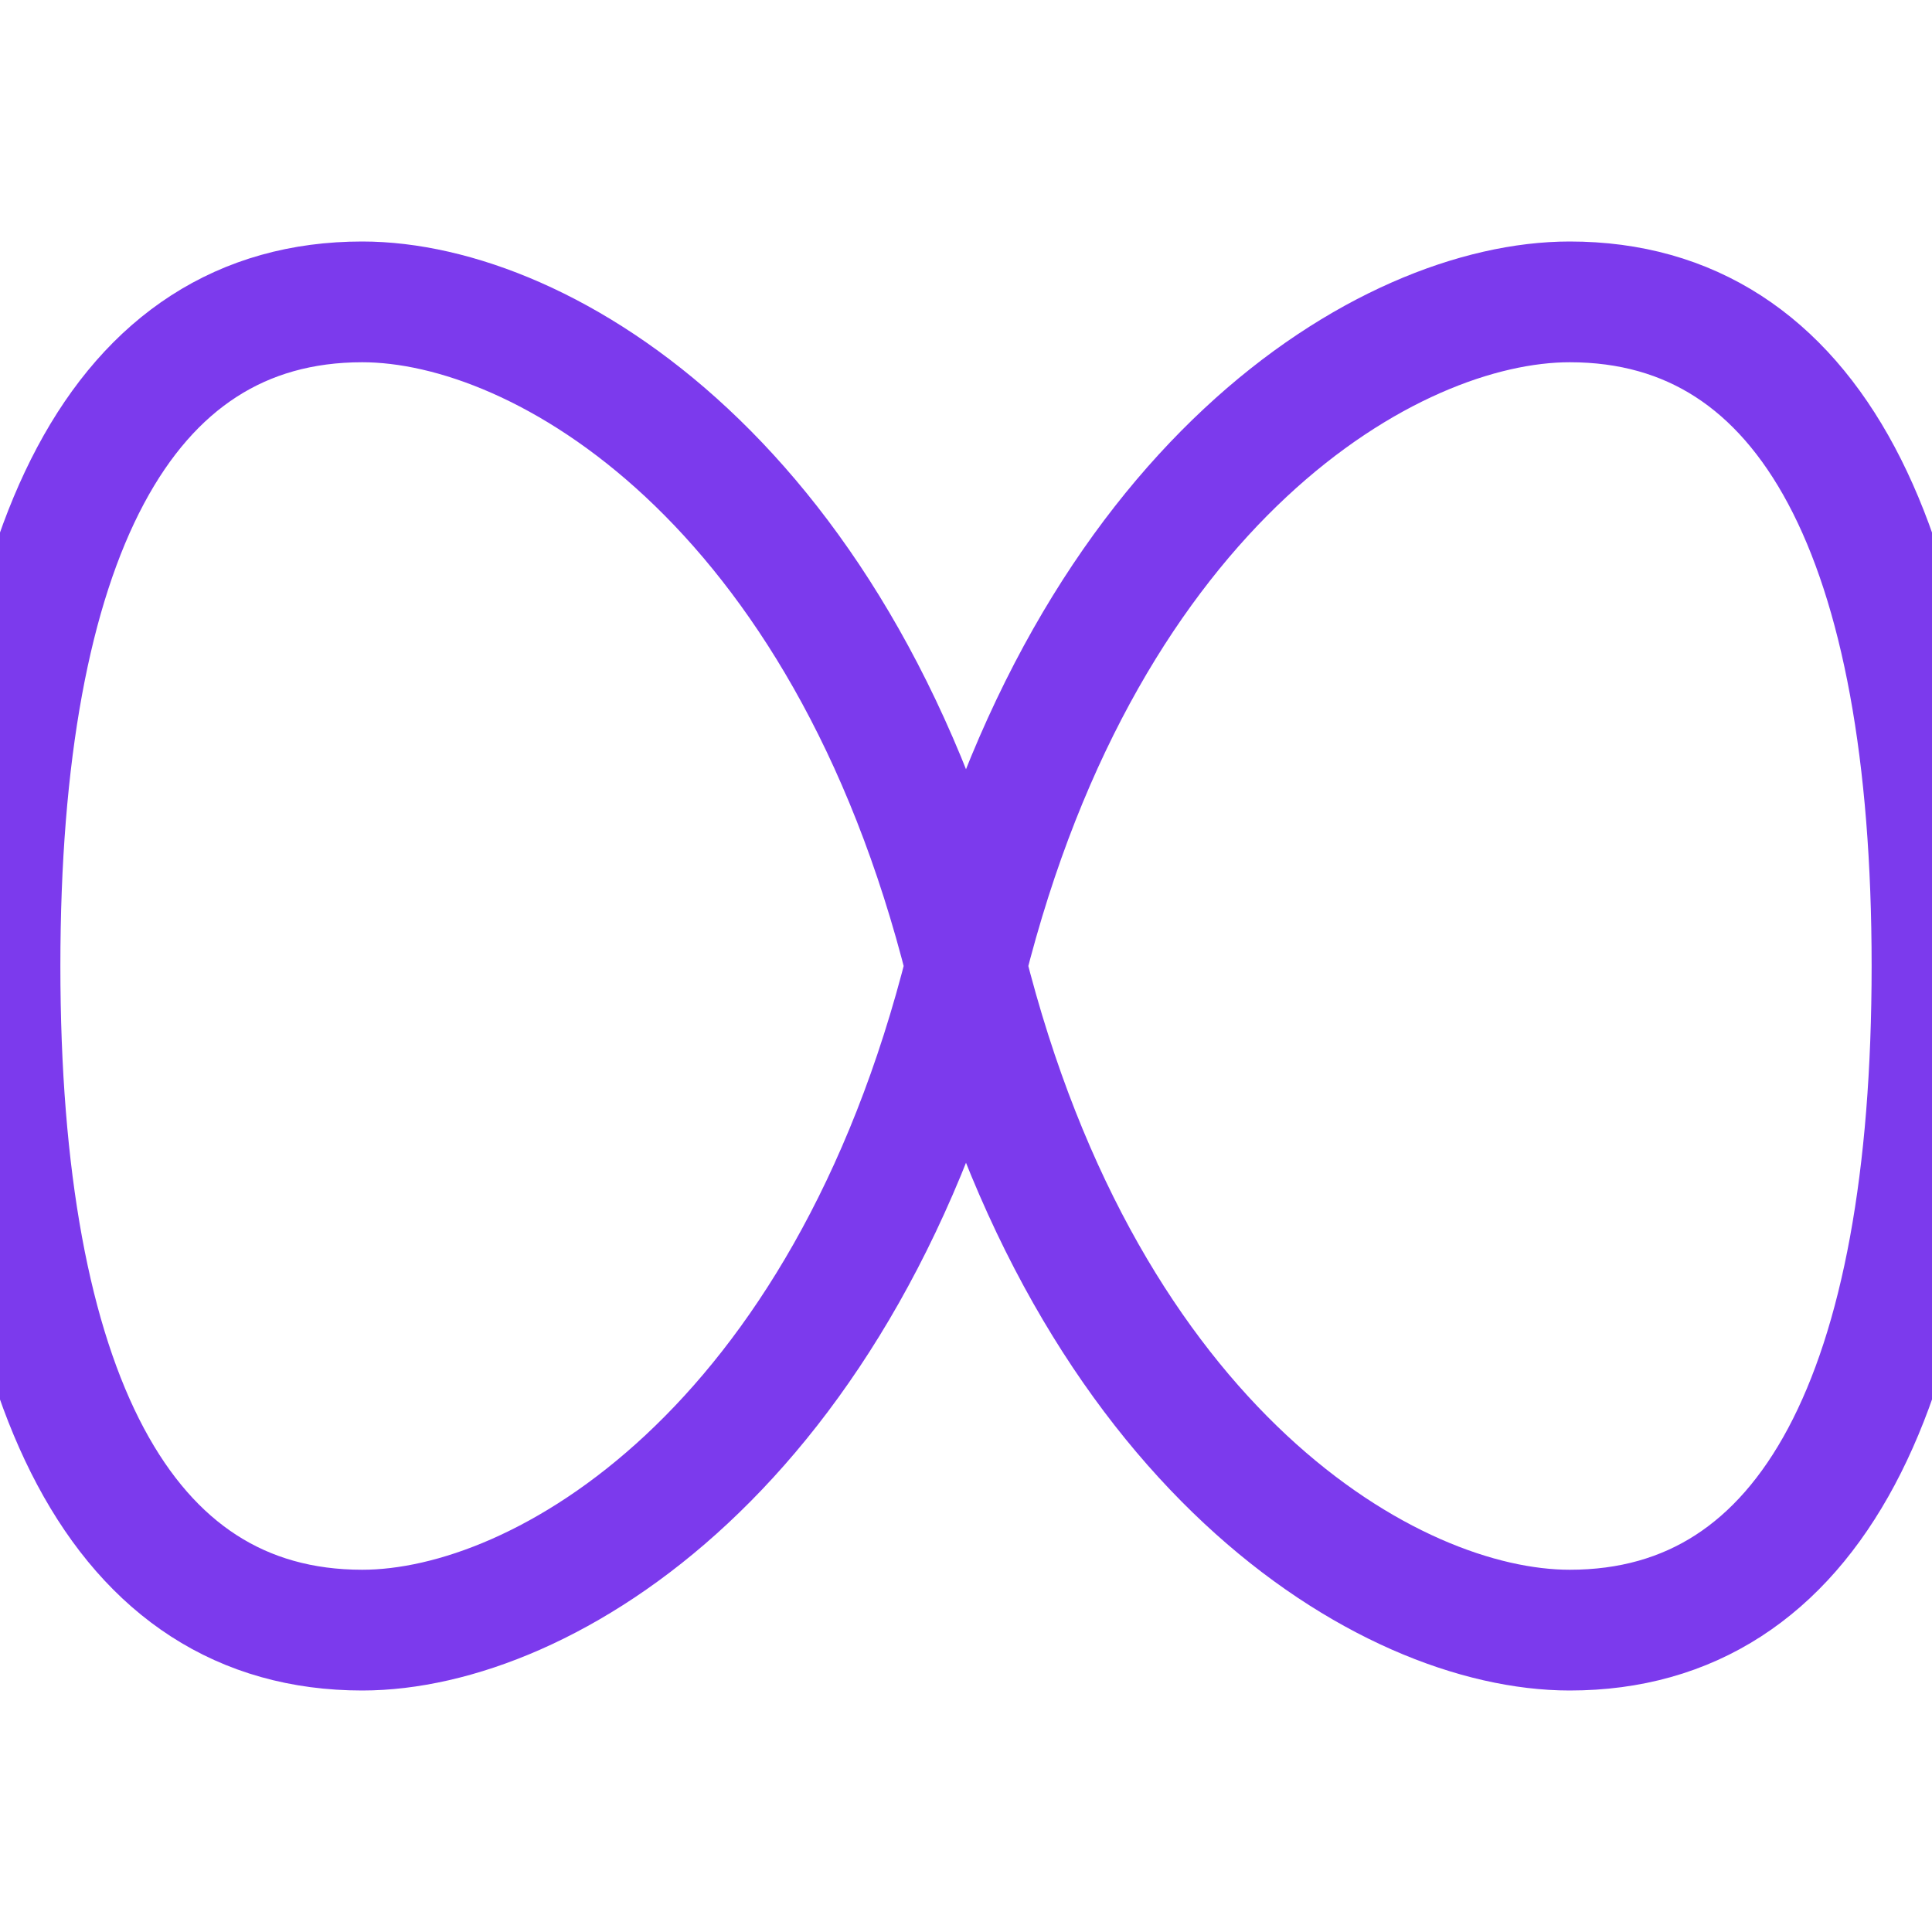
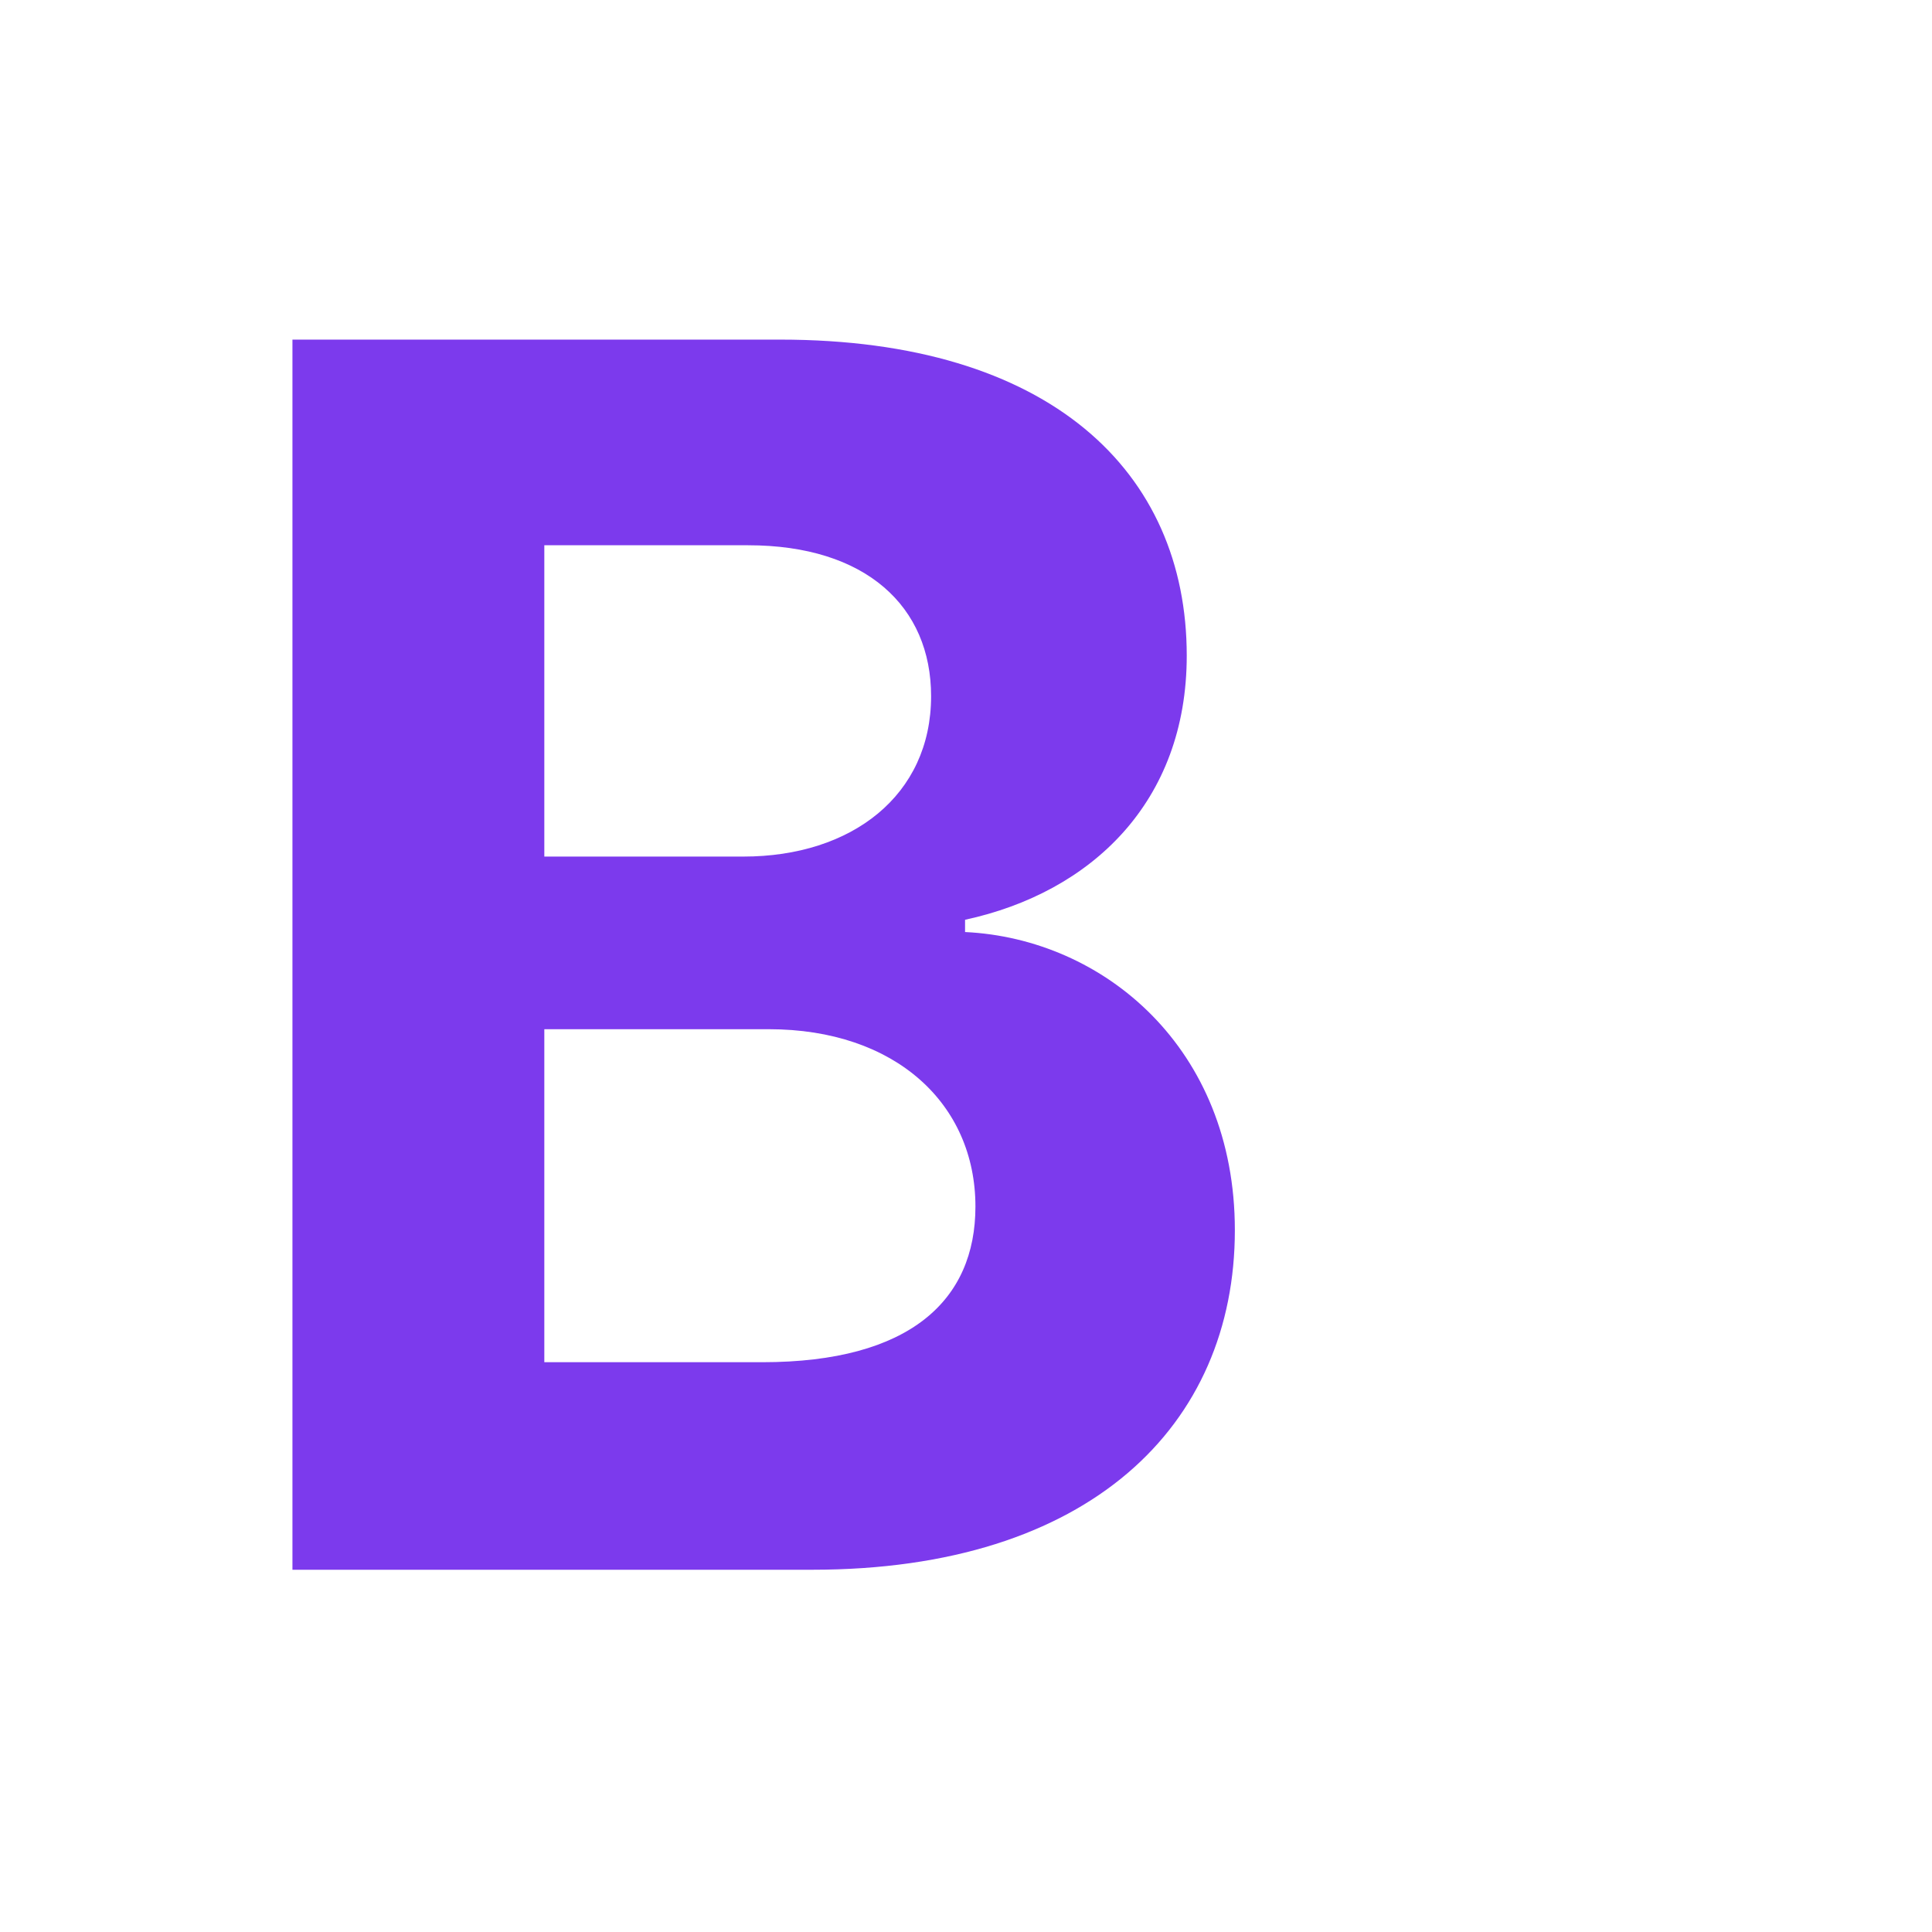
<svg xmlns="http://www.w3.org/2000/svg" viewBox="0 0 32 32" fill="none">
-   <path d="M 16,16        C 14,8 9,5 6,5        C 2,5 0,9 0,16        C 0,23 2,27 6,27        C 9,27 14,24 16,16        C 18,8 23,5 26,5        C 30,5 32,9 32,16        C 32,23 30,27 26,27        C 23,27 18,24 16,16        Z" stroke="#7C3AED" stroke-width="2" stroke-linecap="round" stroke-linejoin="round" fill="none" />
+   <text x="3" y="26" font-family="'Inter', system-ui, -apple-system, sans-serif" font-weight="700" font-size="28" fill="#7C3AED" letter-spacing="-2">B</text>
</svg>
